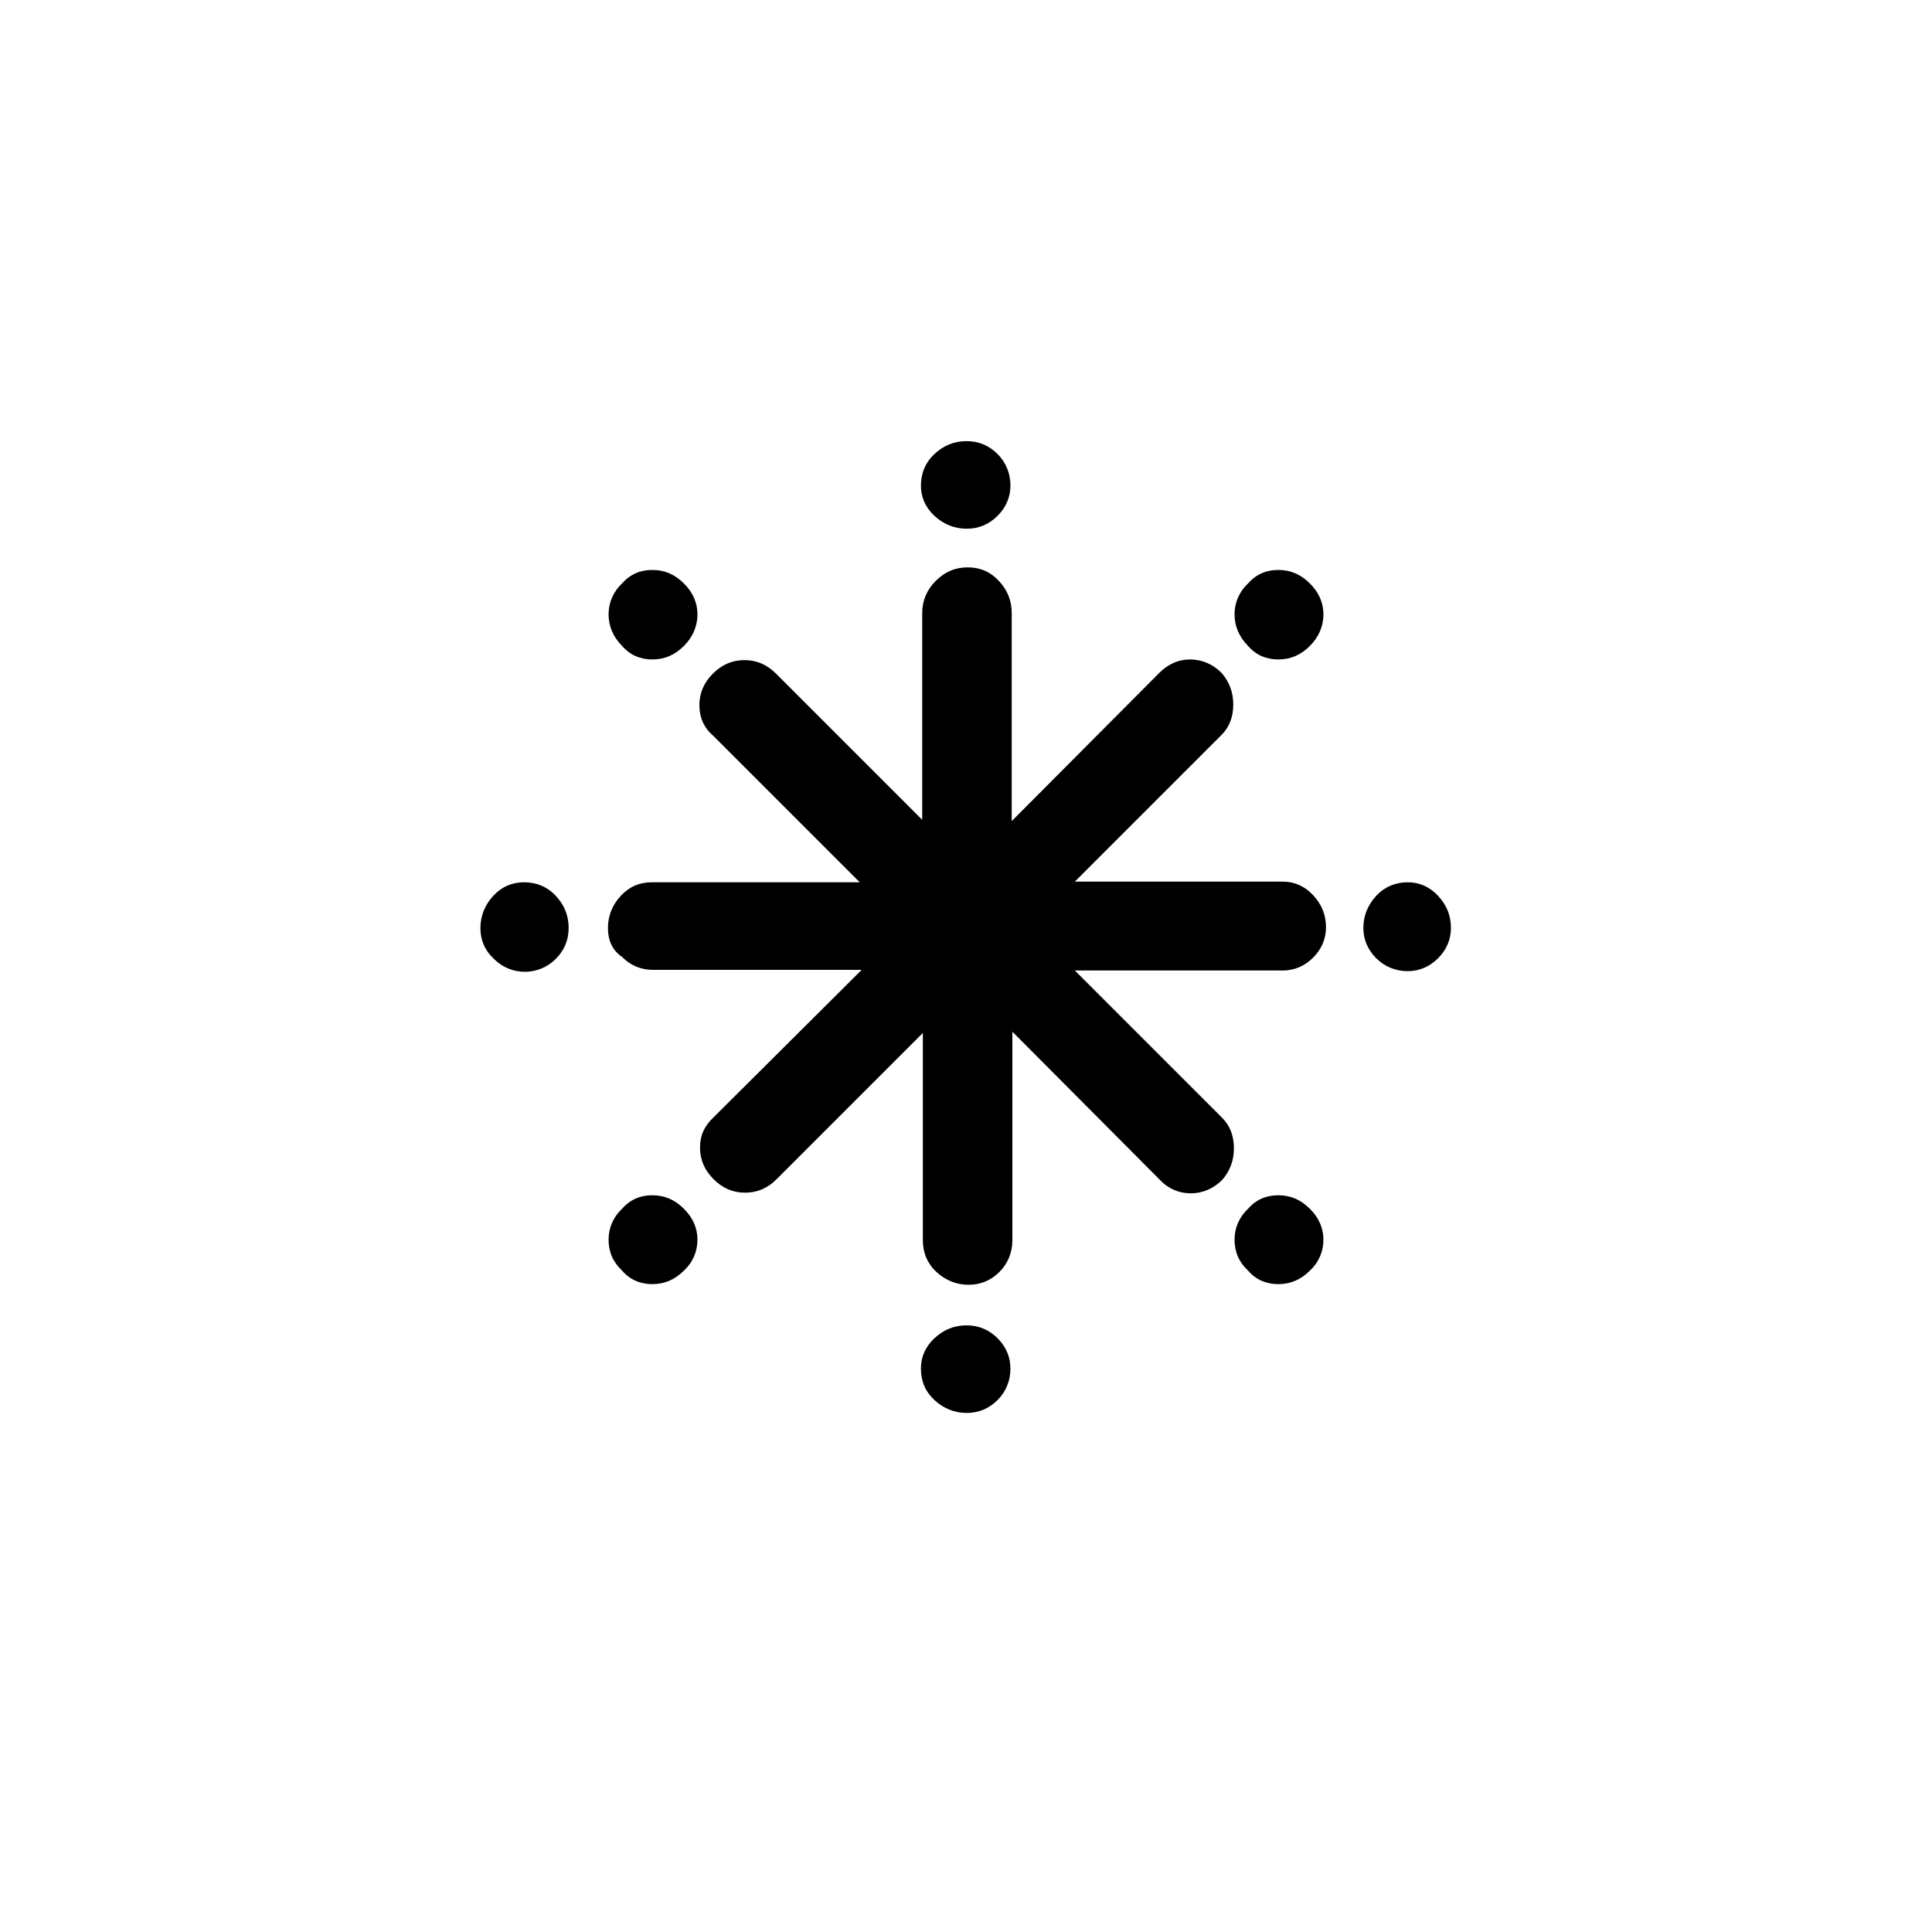
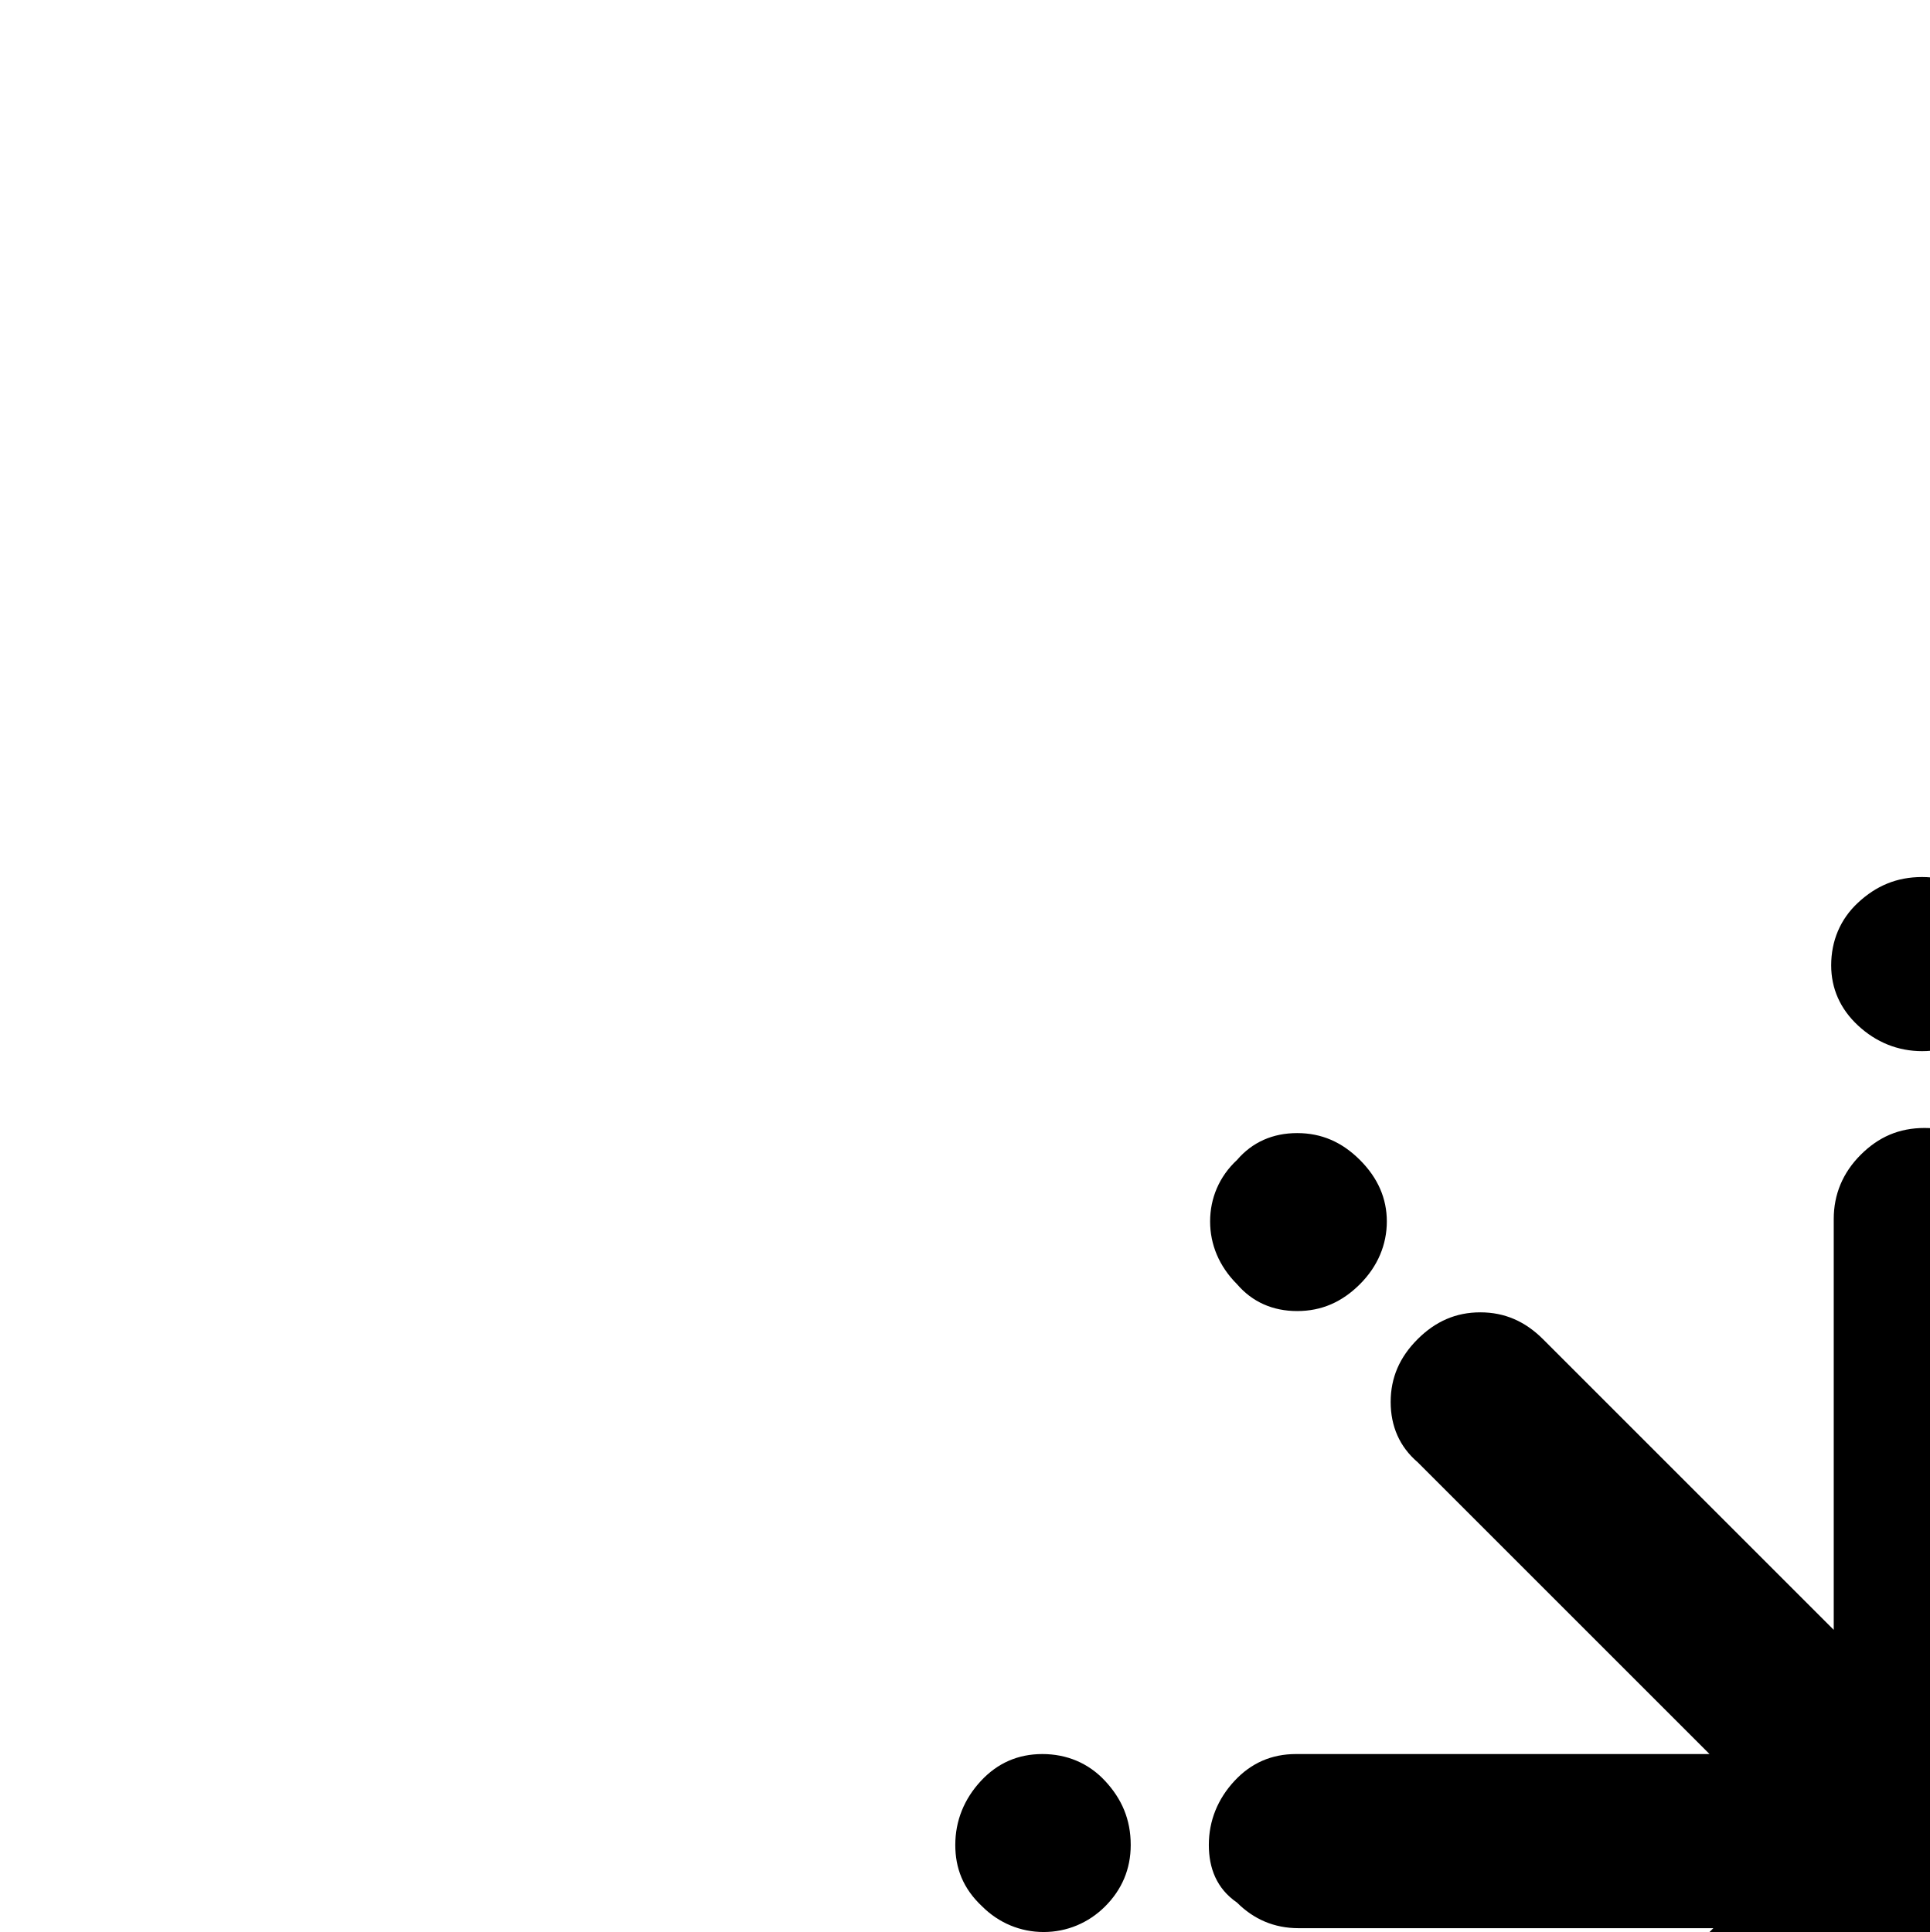
- <svg xmlns="http://www.w3.org/2000/svg" version="1.1" id="Layer_1" x="0px" y="0px" viewBox="0 0 30 30" style="enable-background:new 0 0 30 30;" xml:space="preserve">
+ <svg xmlns="http://www.w3.org/2000/svg" version="1.1" id="Layer_1" x="0px" y="0px">
  <path d="M7.46,14.41c0-0.19,0.07-0.36,0.2-0.5c0.13-0.14,0.29-0.21,0.48-0.21c0.19,0,0.36,0.07,0.49,0.21c0.13,0.14,0.2,0.3,0.2,0.5  c0,0.19-0.07,0.35-0.2,0.48c-0.13,0.13-0.3,0.2-0.48,0.2s-0.35-0.07-0.48-0.2C7.52,14.75,7.46,14.59,7.46,14.41z M9.44,14.41  c0-0.19,0.07-0.36,0.2-0.5c0.13-0.14,0.29-0.21,0.48-0.21h3.23l-2.28-2.28c-0.14-0.12-0.21-0.28-0.21-0.47  c0-0.19,0.07-0.35,0.21-0.49c0.14-0.14,0.3-0.21,0.49-0.21s0.35,0.07,0.49,0.21l2.27,2.27V9.52c0-0.19,0.07-0.36,0.21-0.5  s0.3-0.21,0.5-0.21c0.19,0,0.35,0.07,0.48,0.21c0.13,0.14,0.2,0.3,0.2,0.5v3.23l2.29-2.3c0.14-0.14,0.3-0.21,0.48-0.21  c0.18,0,0.35,0.07,0.49,0.21c0.12,0.14,0.18,0.3,0.18,0.49c0,0.19-0.06,0.35-0.18,0.47l-2.28,2.28h3.23c0.18,0,0.34,0.07,0.47,0.21  c0.13,0.14,0.2,0.3,0.2,0.5c0,0.18-0.07,0.34-0.2,0.47c-0.13,0.13-0.29,0.2-0.47,0.2h-3.23l2.29,2.29c0.12,0.12,0.18,0.28,0.18,0.47  s-0.06,0.35-0.18,0.49c-0.14,0.14-0.31,0.21-0.49,0.21c-0.18,0-0.35-0.07-0.48-0.21l-2.29-2.3v3.24c0,0.19-0.07,0.36-0.2,0.49  c-0.13,0.13-0.29,0.2-0.48,0.2c-0.19,0-0.36-0.07-0.5-0.2c-0.14-0.13-0.21-0.3-0.21-0.49v-3.22l-2.27,2.27  c-0.14,0.14-0.3,0.21-0.49,0.21s-0.35-0.07-0.49-0.21s-0.21-0.3-0.21-0.49s0.07-0.34,0.21-0.47l2.3-2.29h-3.24  c-0.19,0-0.35-0.07-0.48-0.2C9.5,14.75,9.44,14.59,9.44,14.41z M9.45,19.25c0-0.18,0.07-0.35,0.21-0.48  c0.12-0.14,0.28-0.21,0.47-0.21c0.19,0,0.35,0.07,0.49,0.21c0.14,0.14,0.21,0.3,0.21,0.48c0,0.18-0.07,0.35-0.21,0.48  c-0.14,0.14-0.3,0.21-0.49,0.21c-0.19,0-0.35-0.07-0.47-0.21C9.52,19.6,9.45,19.44,9.45,19.25z M9.45,9.54  c0-0.18,0.07-0.35,0.21-0.48c0.12-0.14,0.28-0.21,0.47-0.21c0.19,0,0.35,0.07,0.49,0.21c0.14,0.14,0.21,0.3,0.21,0.48  s-0.07,0.35-0.21,0.49c-0.14,0.14-0.3,0.21-0.49,0.21c-0.19,0-0.35-0.07-0.47-0.21C9.52,9.89,9.45,9.72,9.45,9.54z M14.3,21.25  c0-0.18,0.07-0.34,0.21-0.47c0.14-0.13,0.3-0.2,0.5-0.2c0.19,0,0.35,0.07,0.48,0.2c0.13,0.13,0.2,0.29,0.2,0.47  c0,0.19-0.07,0.36-0.2,0.49c-0.13,0.13-0.29,0.2-0.48,0.2c-0.19,0-0.36-0.07-0.5-0.2C14.37,21.61,14.3,21.45,14.3,21.25z M14.3,7.54  c0-0.19,0.07-0.36,0.21-0.49s0.3-0.2,0.5-0.2c0.19,0,0.35,0.07,0.48,0.2c0.13,0.13,0.2,0.3,0.2,0.49c0,0.18-0.07,0.34-0.2,0.47  c-0.13,0.13-0.29,0.2-0.48,0.2c-0.19,0-0.36-0.07-0.5-0.2C14.37,7.88,14.3,7.72,14.3,7.54z M19.17,19.25c0-0.18,0.07-0.35,0.21-0.48  c0.12-0.14,0.28-0.21,0.47-0.21c0.19,0,0.35,0.07,0.49,0.21c0.14,0.14,0.21,0.3,0.21,0.48c0,0.18-0.07,0.35-0.21,0.48  c-0.14,0.14-0.3,0.21-0.49,0.21c-0.19,0-0.35-0.07-0.47-0.21C19.24,19.6,19.17,19.44,19.17,19.25z M19.17,9.54  c0-0.18,0.07-0.35,0.21-0.48c0.12-0.14,0.28-0.21,0.47-0.21c0.19,0,0.35,0.07,0.49,0.21c0.14,0.14,0.21,0.3,0.21,0.48  s-0.07,0.35-0.21,0.49c-0.14,0.14-0.3,0.21-0.49,0.21c-0.19,0-0.35-0.07-0.47-0.21C19.24,9.89,19.17,9.72,19.17,9.54z M21.17,14.41  c0-0.19,0.07-0.36,0.2-0.5c0.13-0.14,0.3-0.21,0.49-0.21c0.18,0,0.34,0.07,0.47,0.21c0.13,0.14,0.2,0.3,0.2,0.5  c0,0.18-0.07,0.34-0.2,0.47c-0.13,0.13-0.29,0.2-0.47,0.2c-0.19,0-0.36-0.07-0.49-0.2C21.24,14.75,21.17,14.59,21.17,14.41z" />
</svg>
